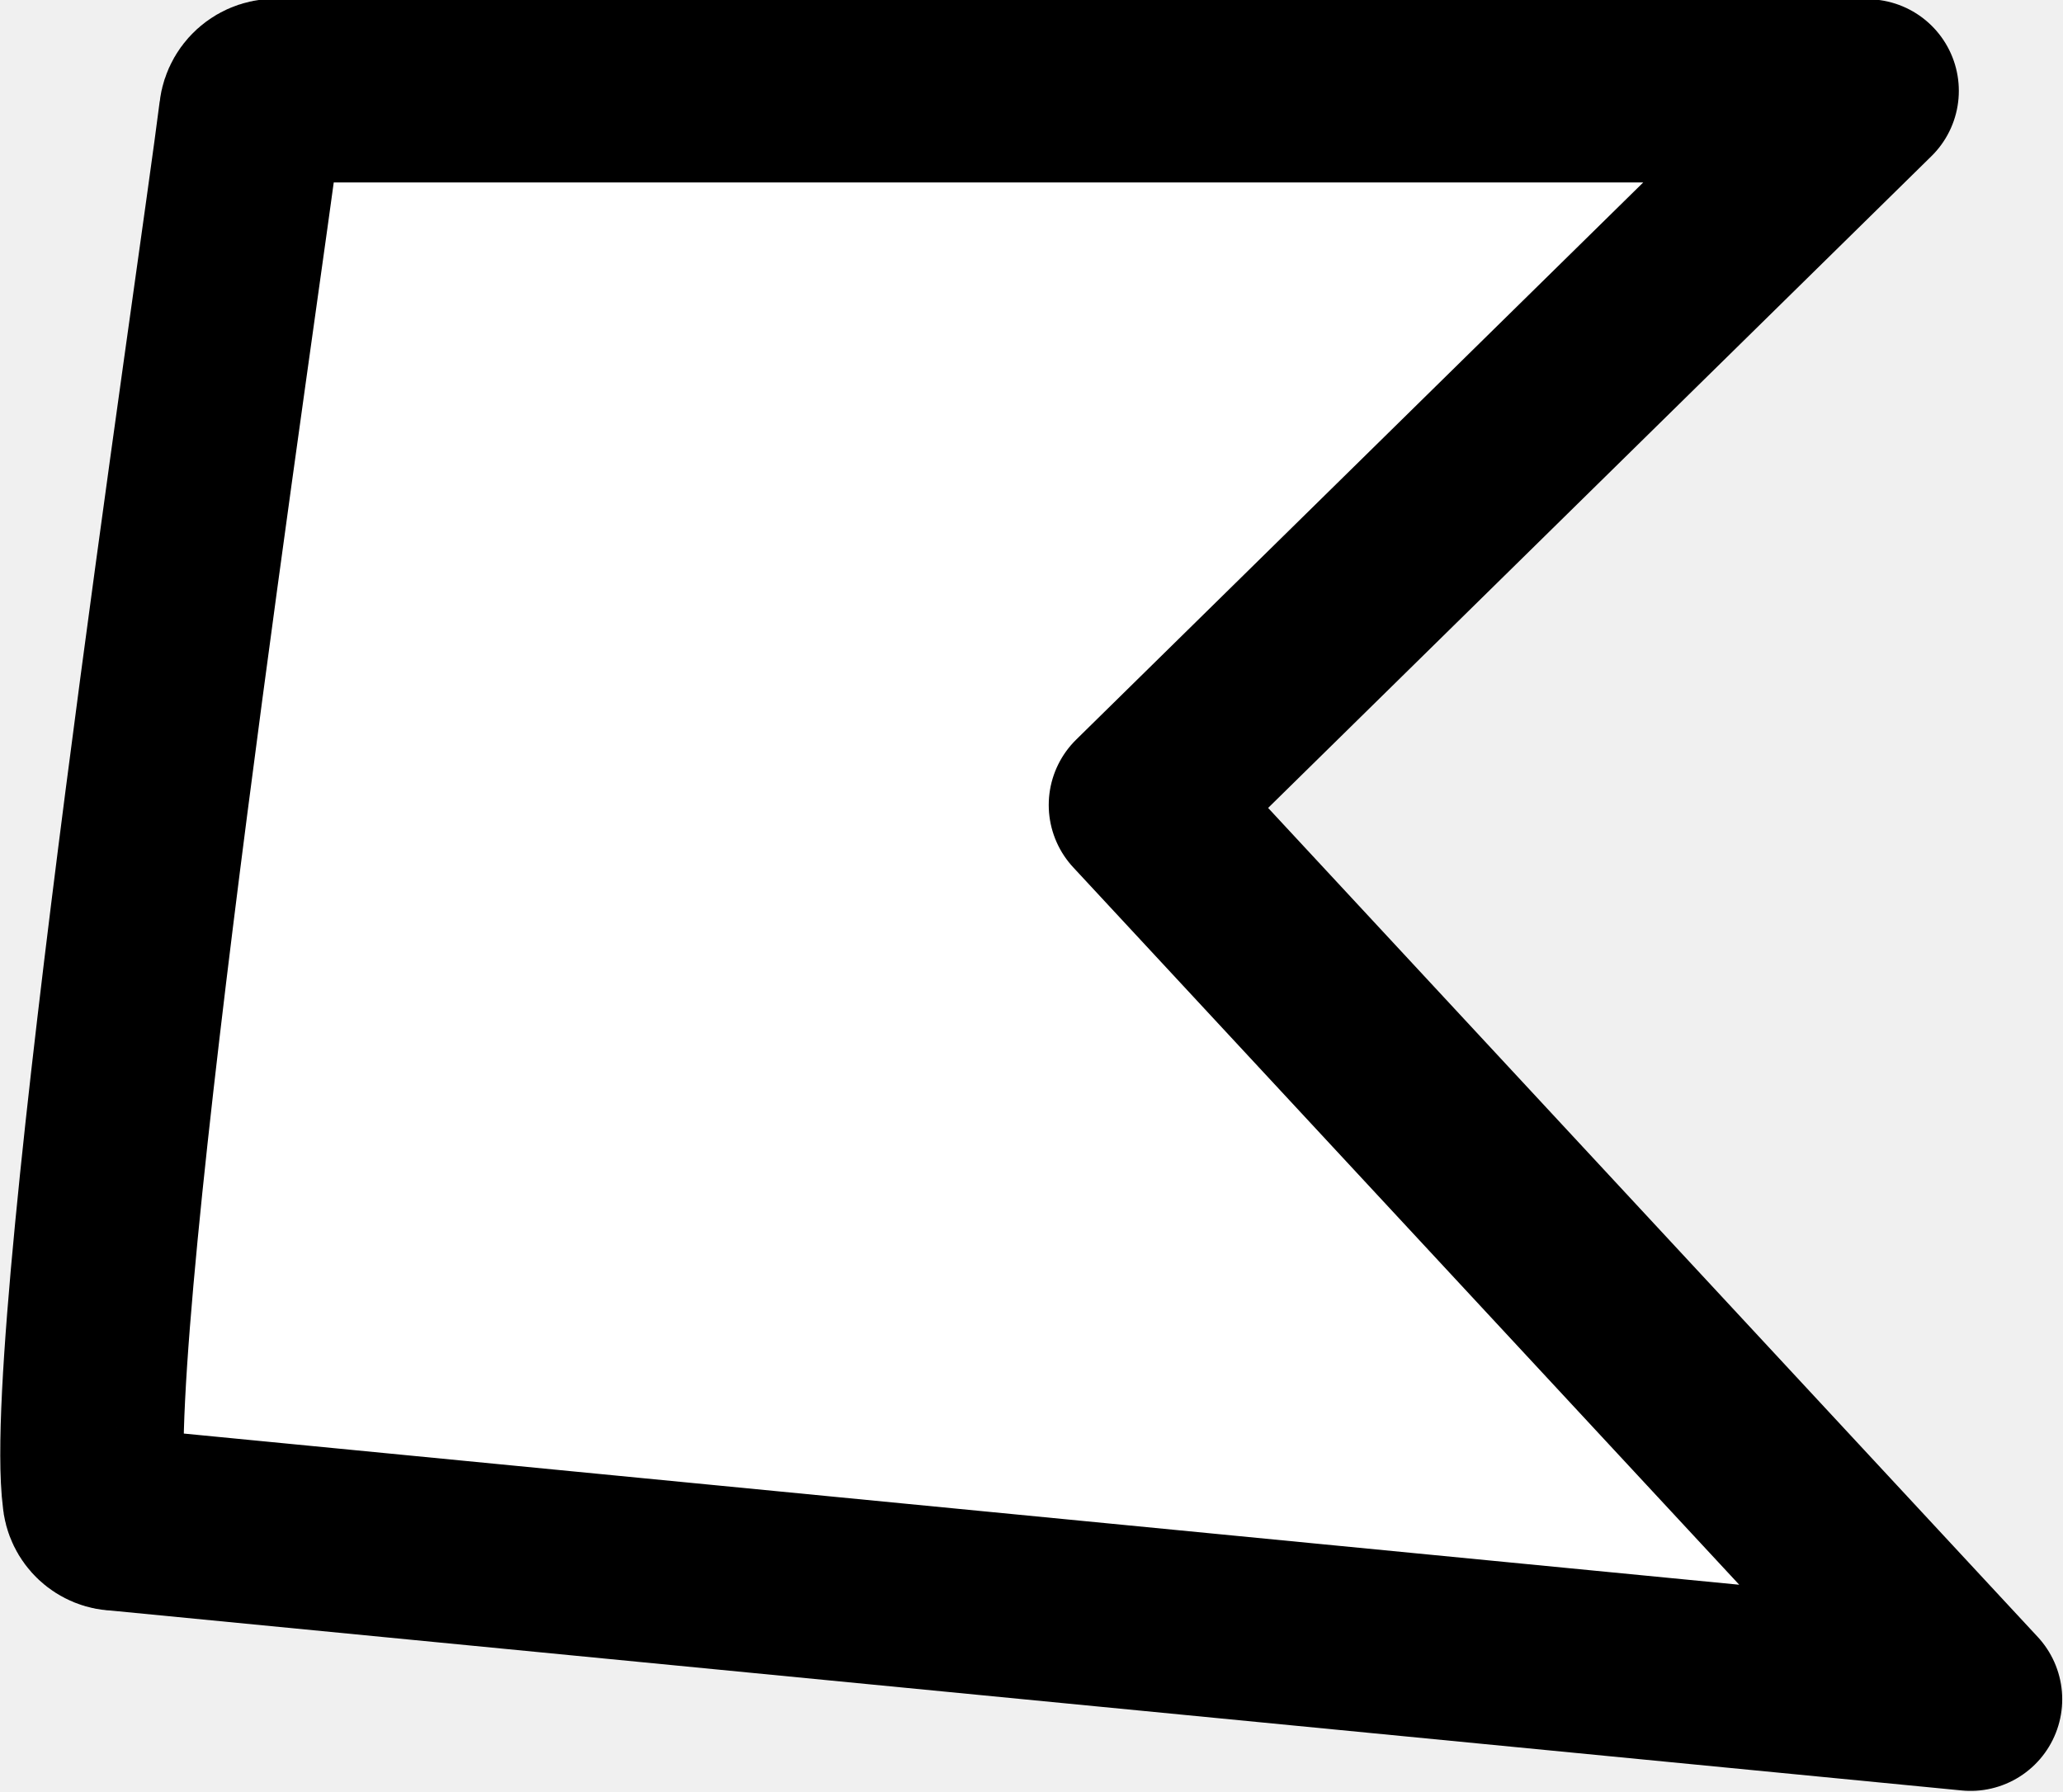
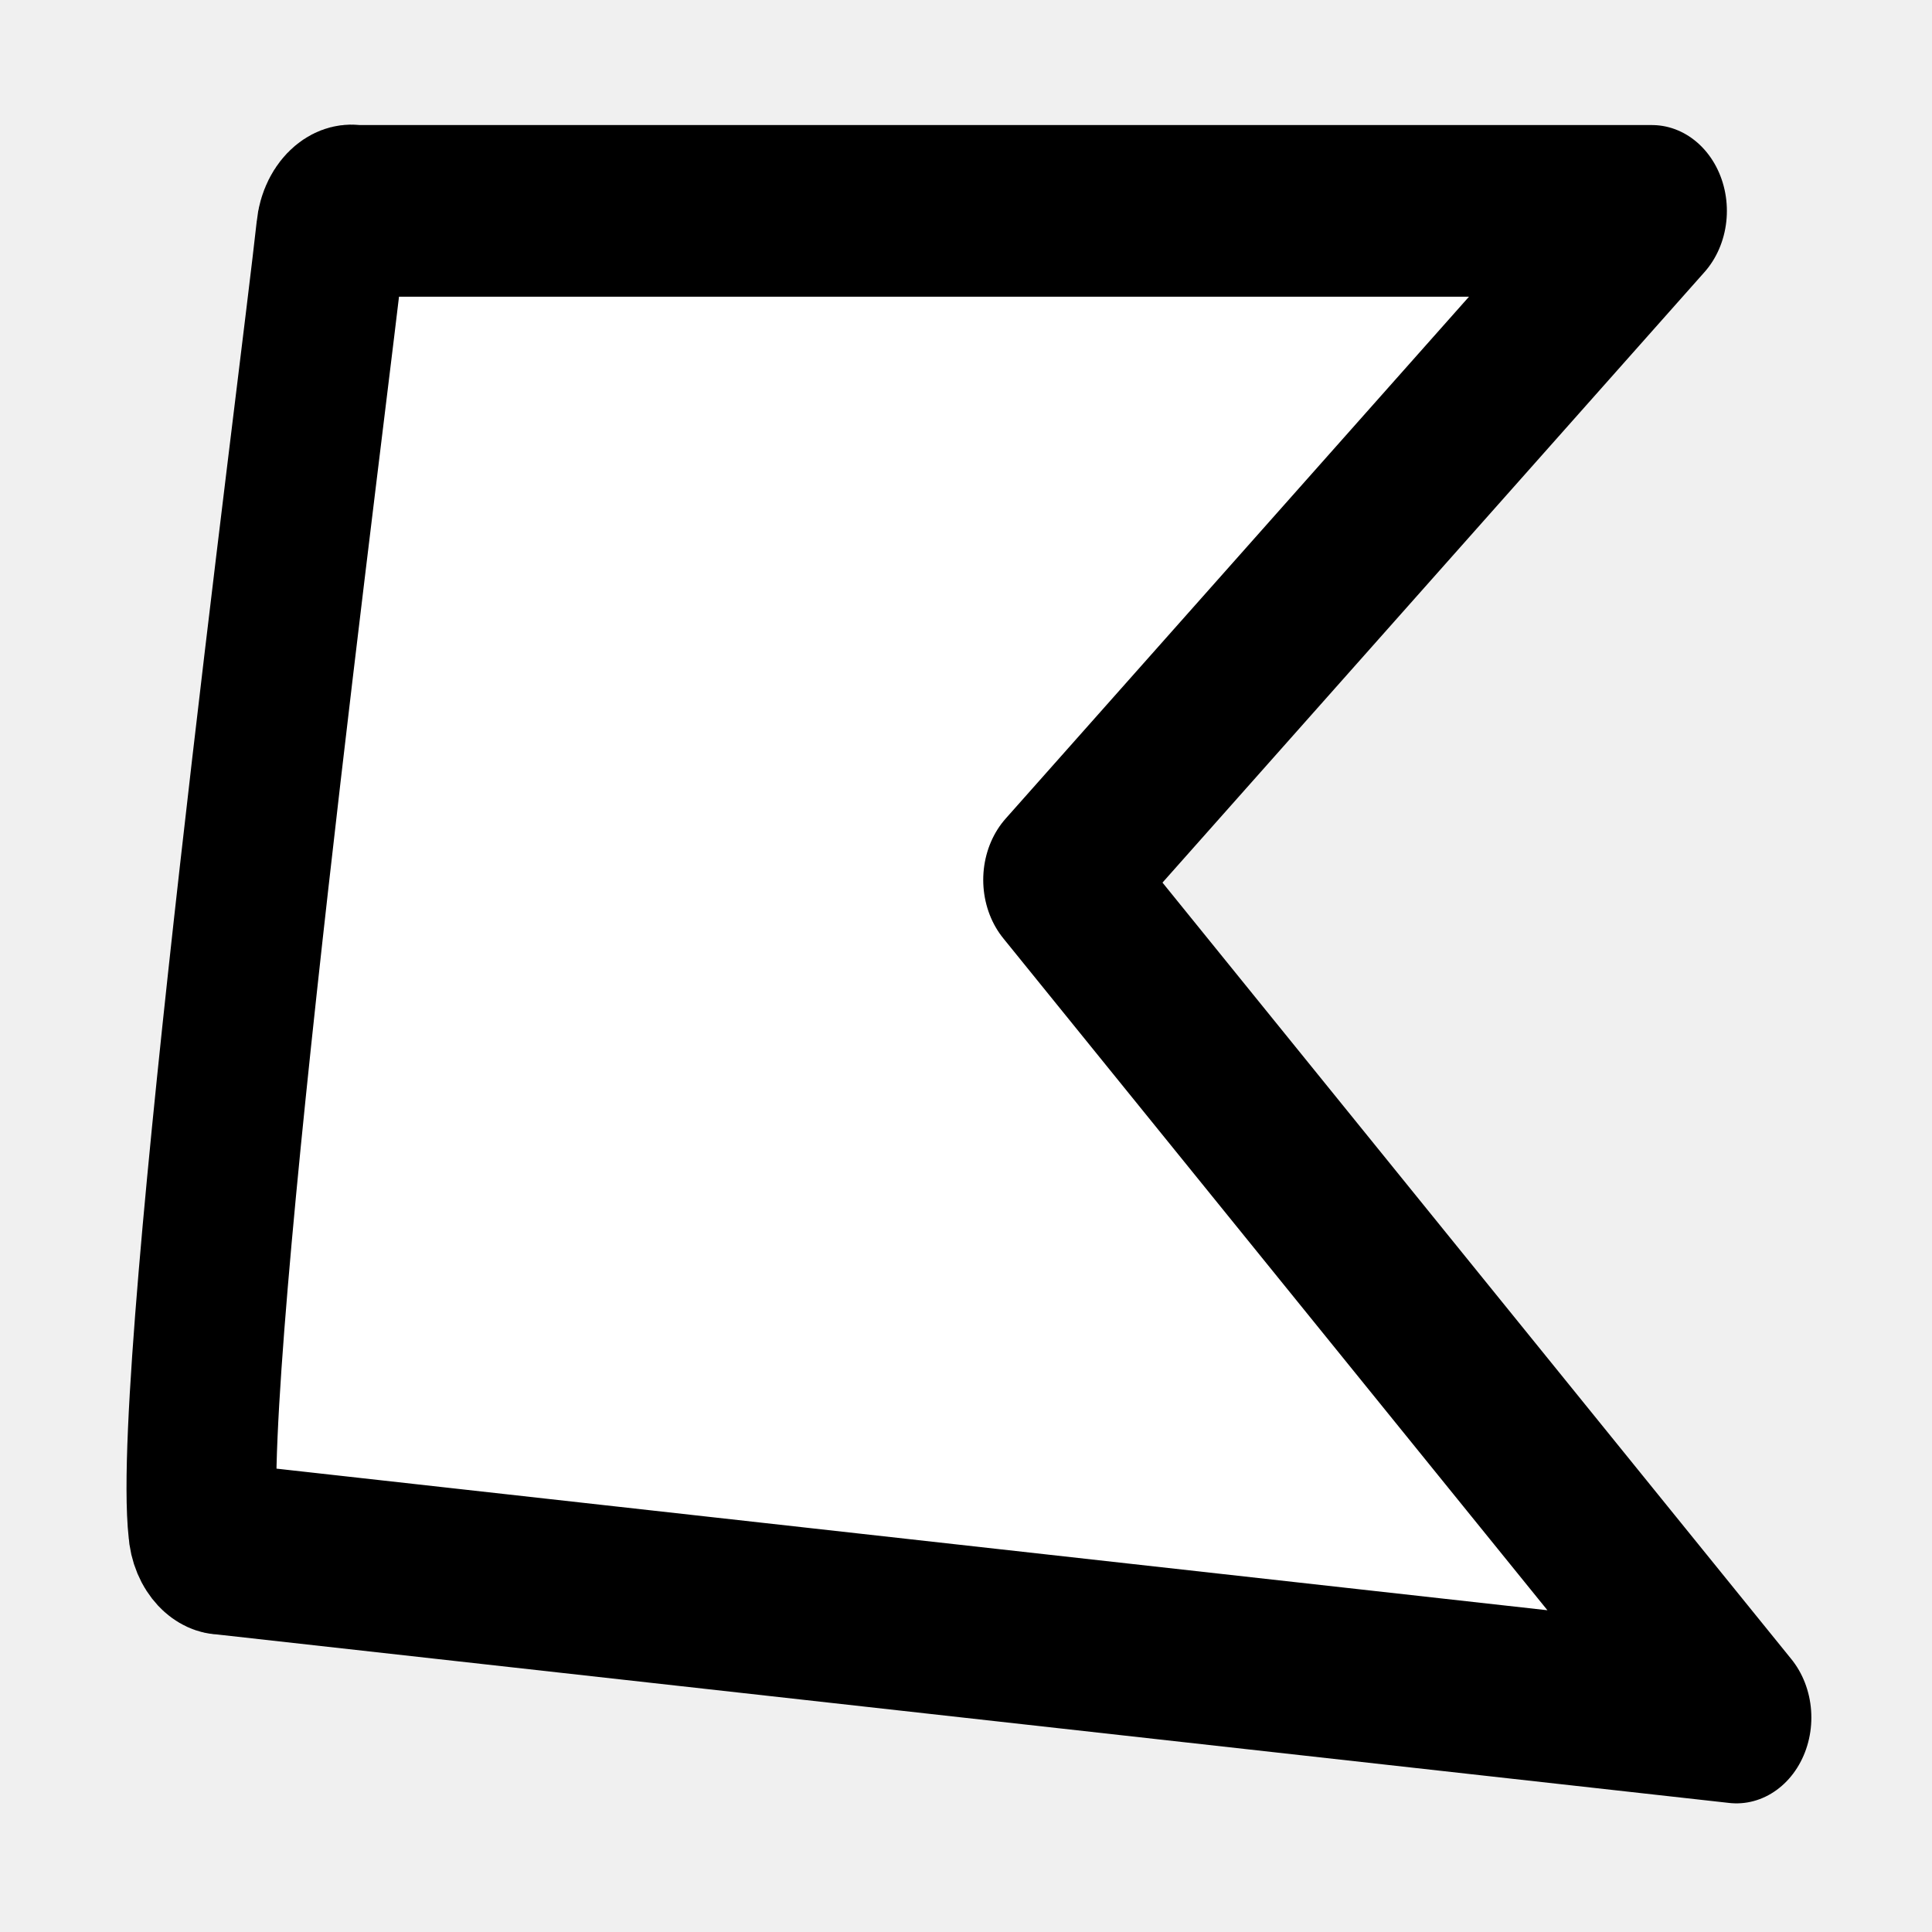
- <svg xmlns="http://www.w3.org/2000/svg" viewBox="0 0 13.17 11.44">
-   <defs>
-     <style>.cls-1{fill:#fff;stroke:#000;stroke-linecap:round;stroke-linejoin:round;stroke-width:1.17px;}</style>
+ <svg xmlns="http://www.w3.org/2000/svg" viewBox="0 0 16 16" version="1.1" id="svg4093" width="16" height="16">
+   <defs id="defs4085">
+     <style id="style4083">.cls-1{fill:#fff;stroke:#000;stroke-linecap:round;stroke-linejoin:round;stroke-width:1.17px;}</style>
  </defs>
-   <g id="Layer_2" data-name="Layer 2">
+   <g id="Layer_2" data-name="Layer 2" transform="matrix(1.060004,0,0,1.214939,1.045958,1.041788)">
    <g id="Layer_1-2" data-name="Layer 1">
-       <path class="cls-1" d="M.6,9.56c-.14-1.09.87-7.8,1-8.84A.16.16,0,0,1,1.79.58H11.92L7.28,5.14l5.3,5.71L.75,9.7A.15.15,0,0,1,.6,9.56Z" />
+       <path class="cls-1" d="M 0.6,9.56 C 0.46,8.47 1.47,1.76 1.6,0.72 A 0.16,0.16 0 0 1 1.79,0.58 H 11.92 L 7.28,5.14 12.58,10.85 0.75,9.7 A 0.15,0.15 0 0 1 0.6,9.56 Z" id="path4089" style="fill:#ffffff;stroke:#000000;stroke-width:1.17px;stroke-linecap:round;stroke-linejoin:round" />
    </g>
  </g>
</svg>
